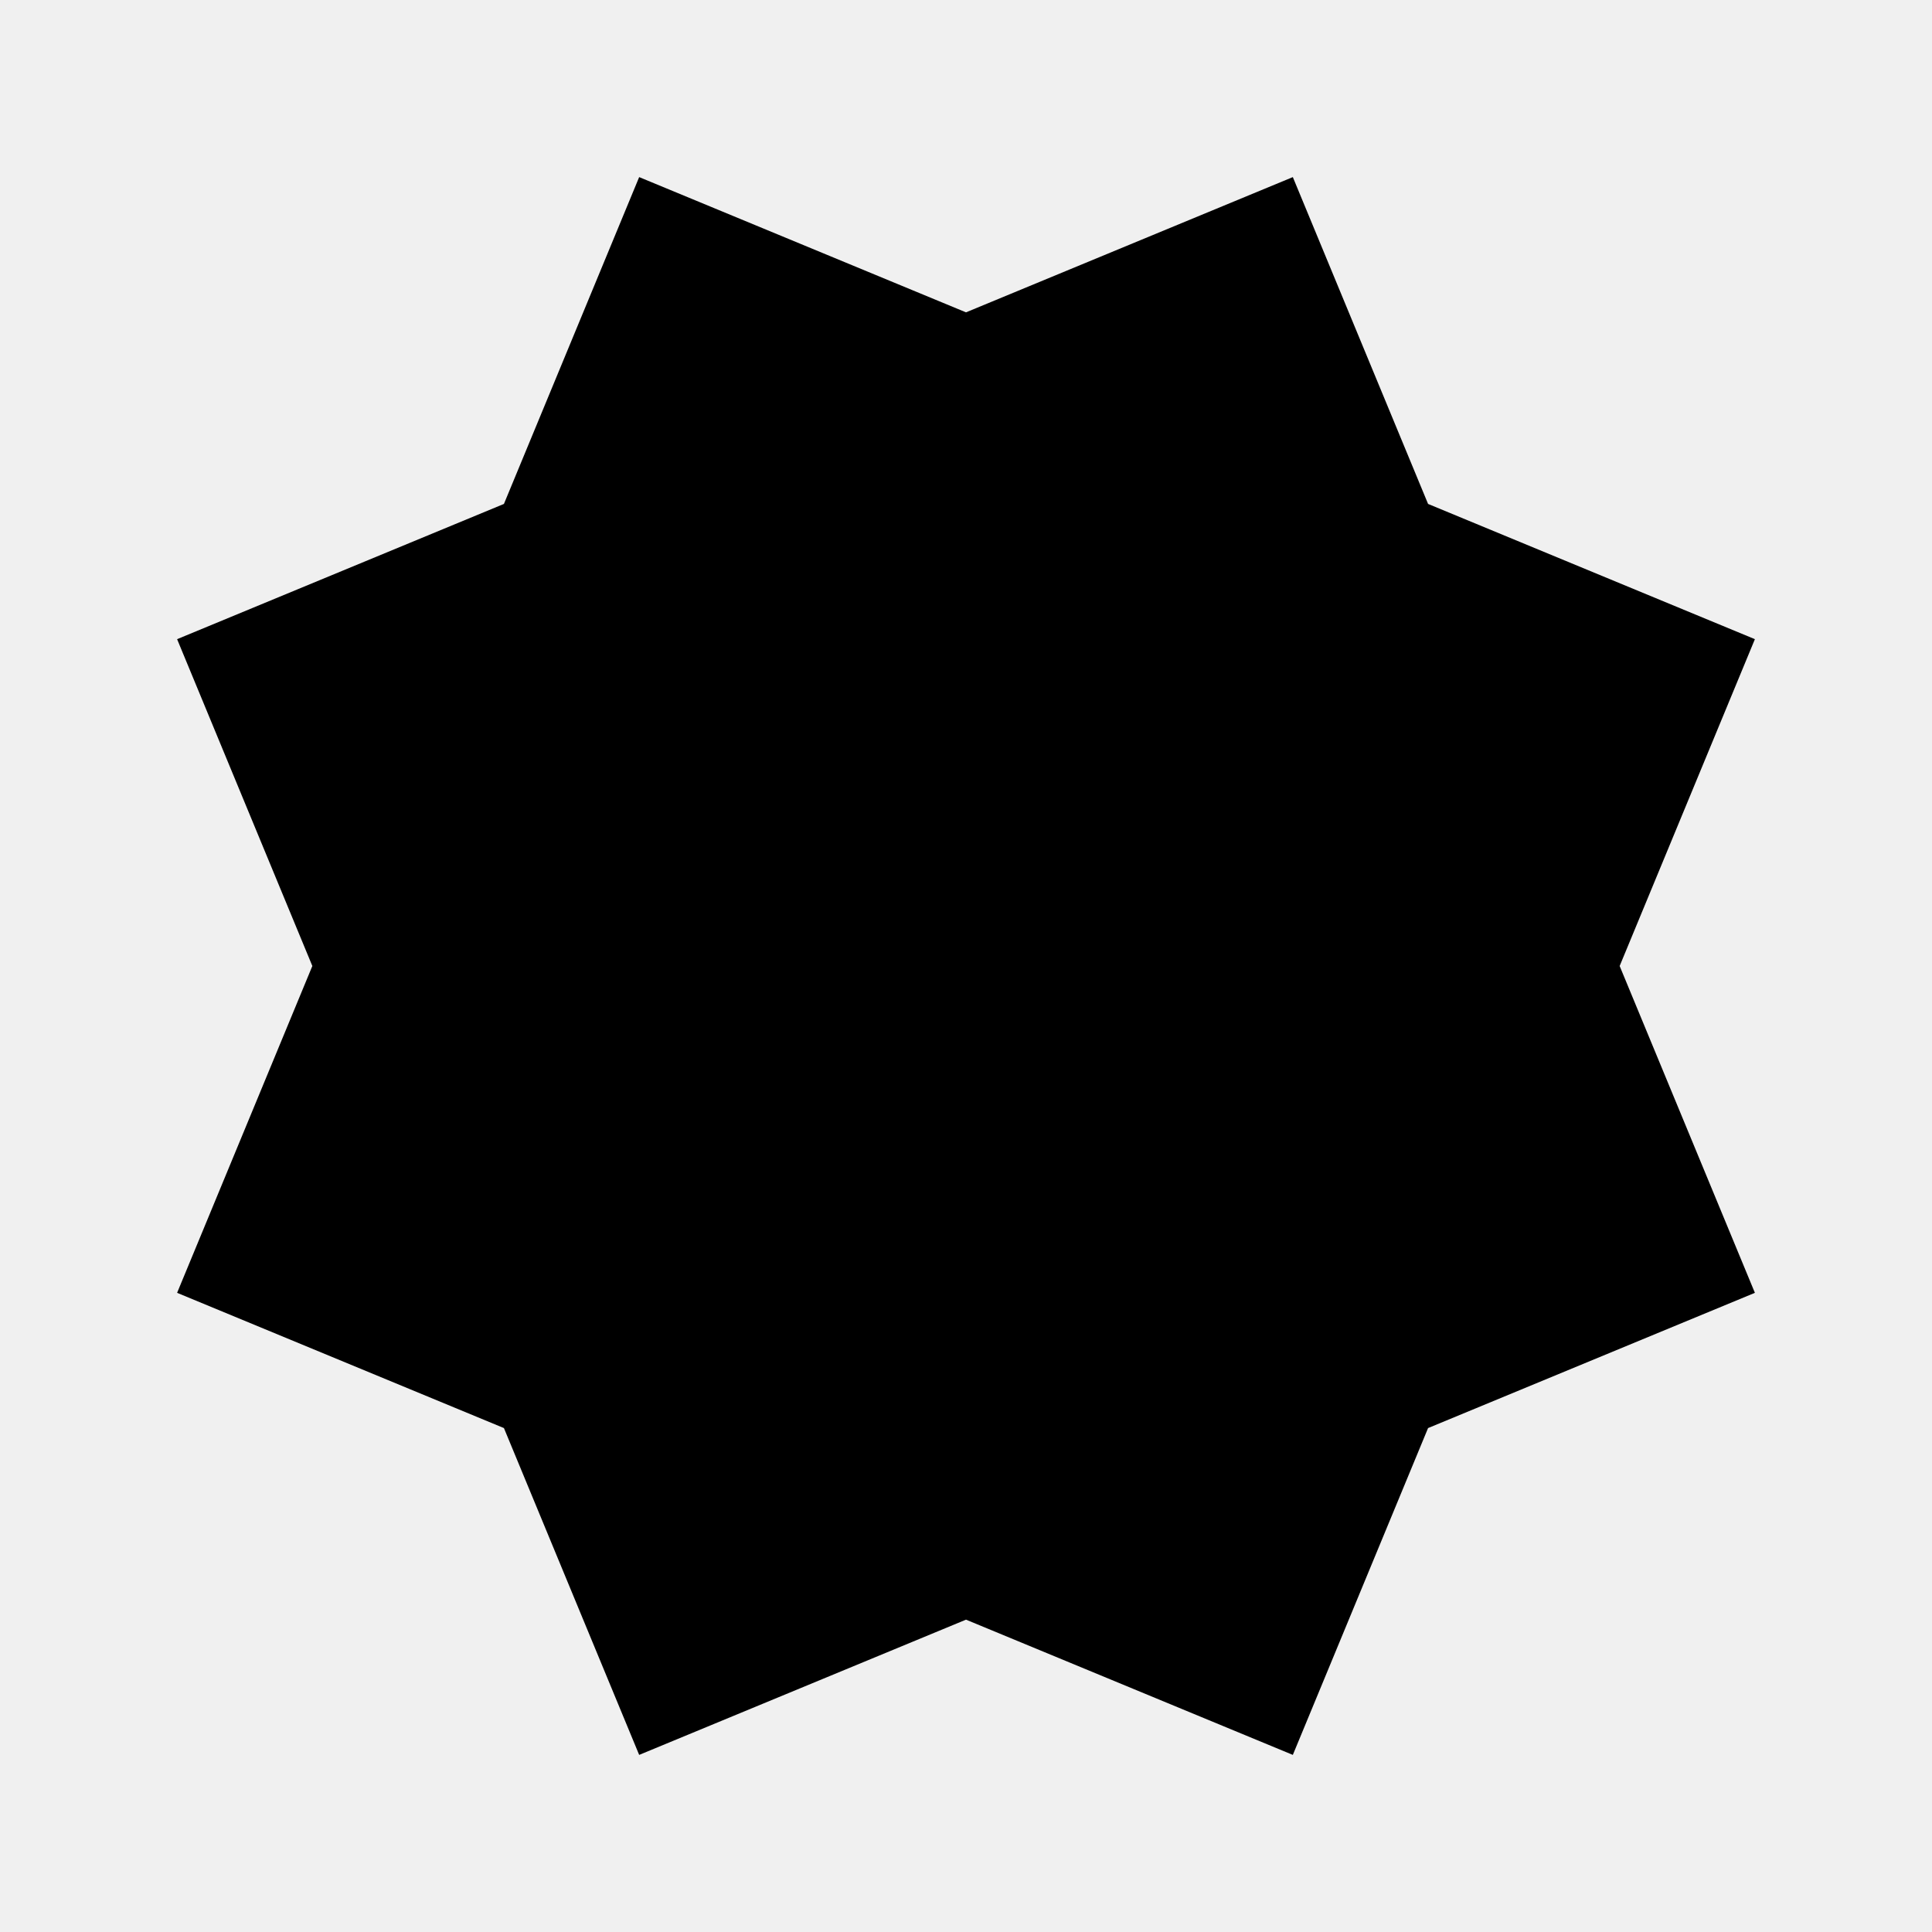
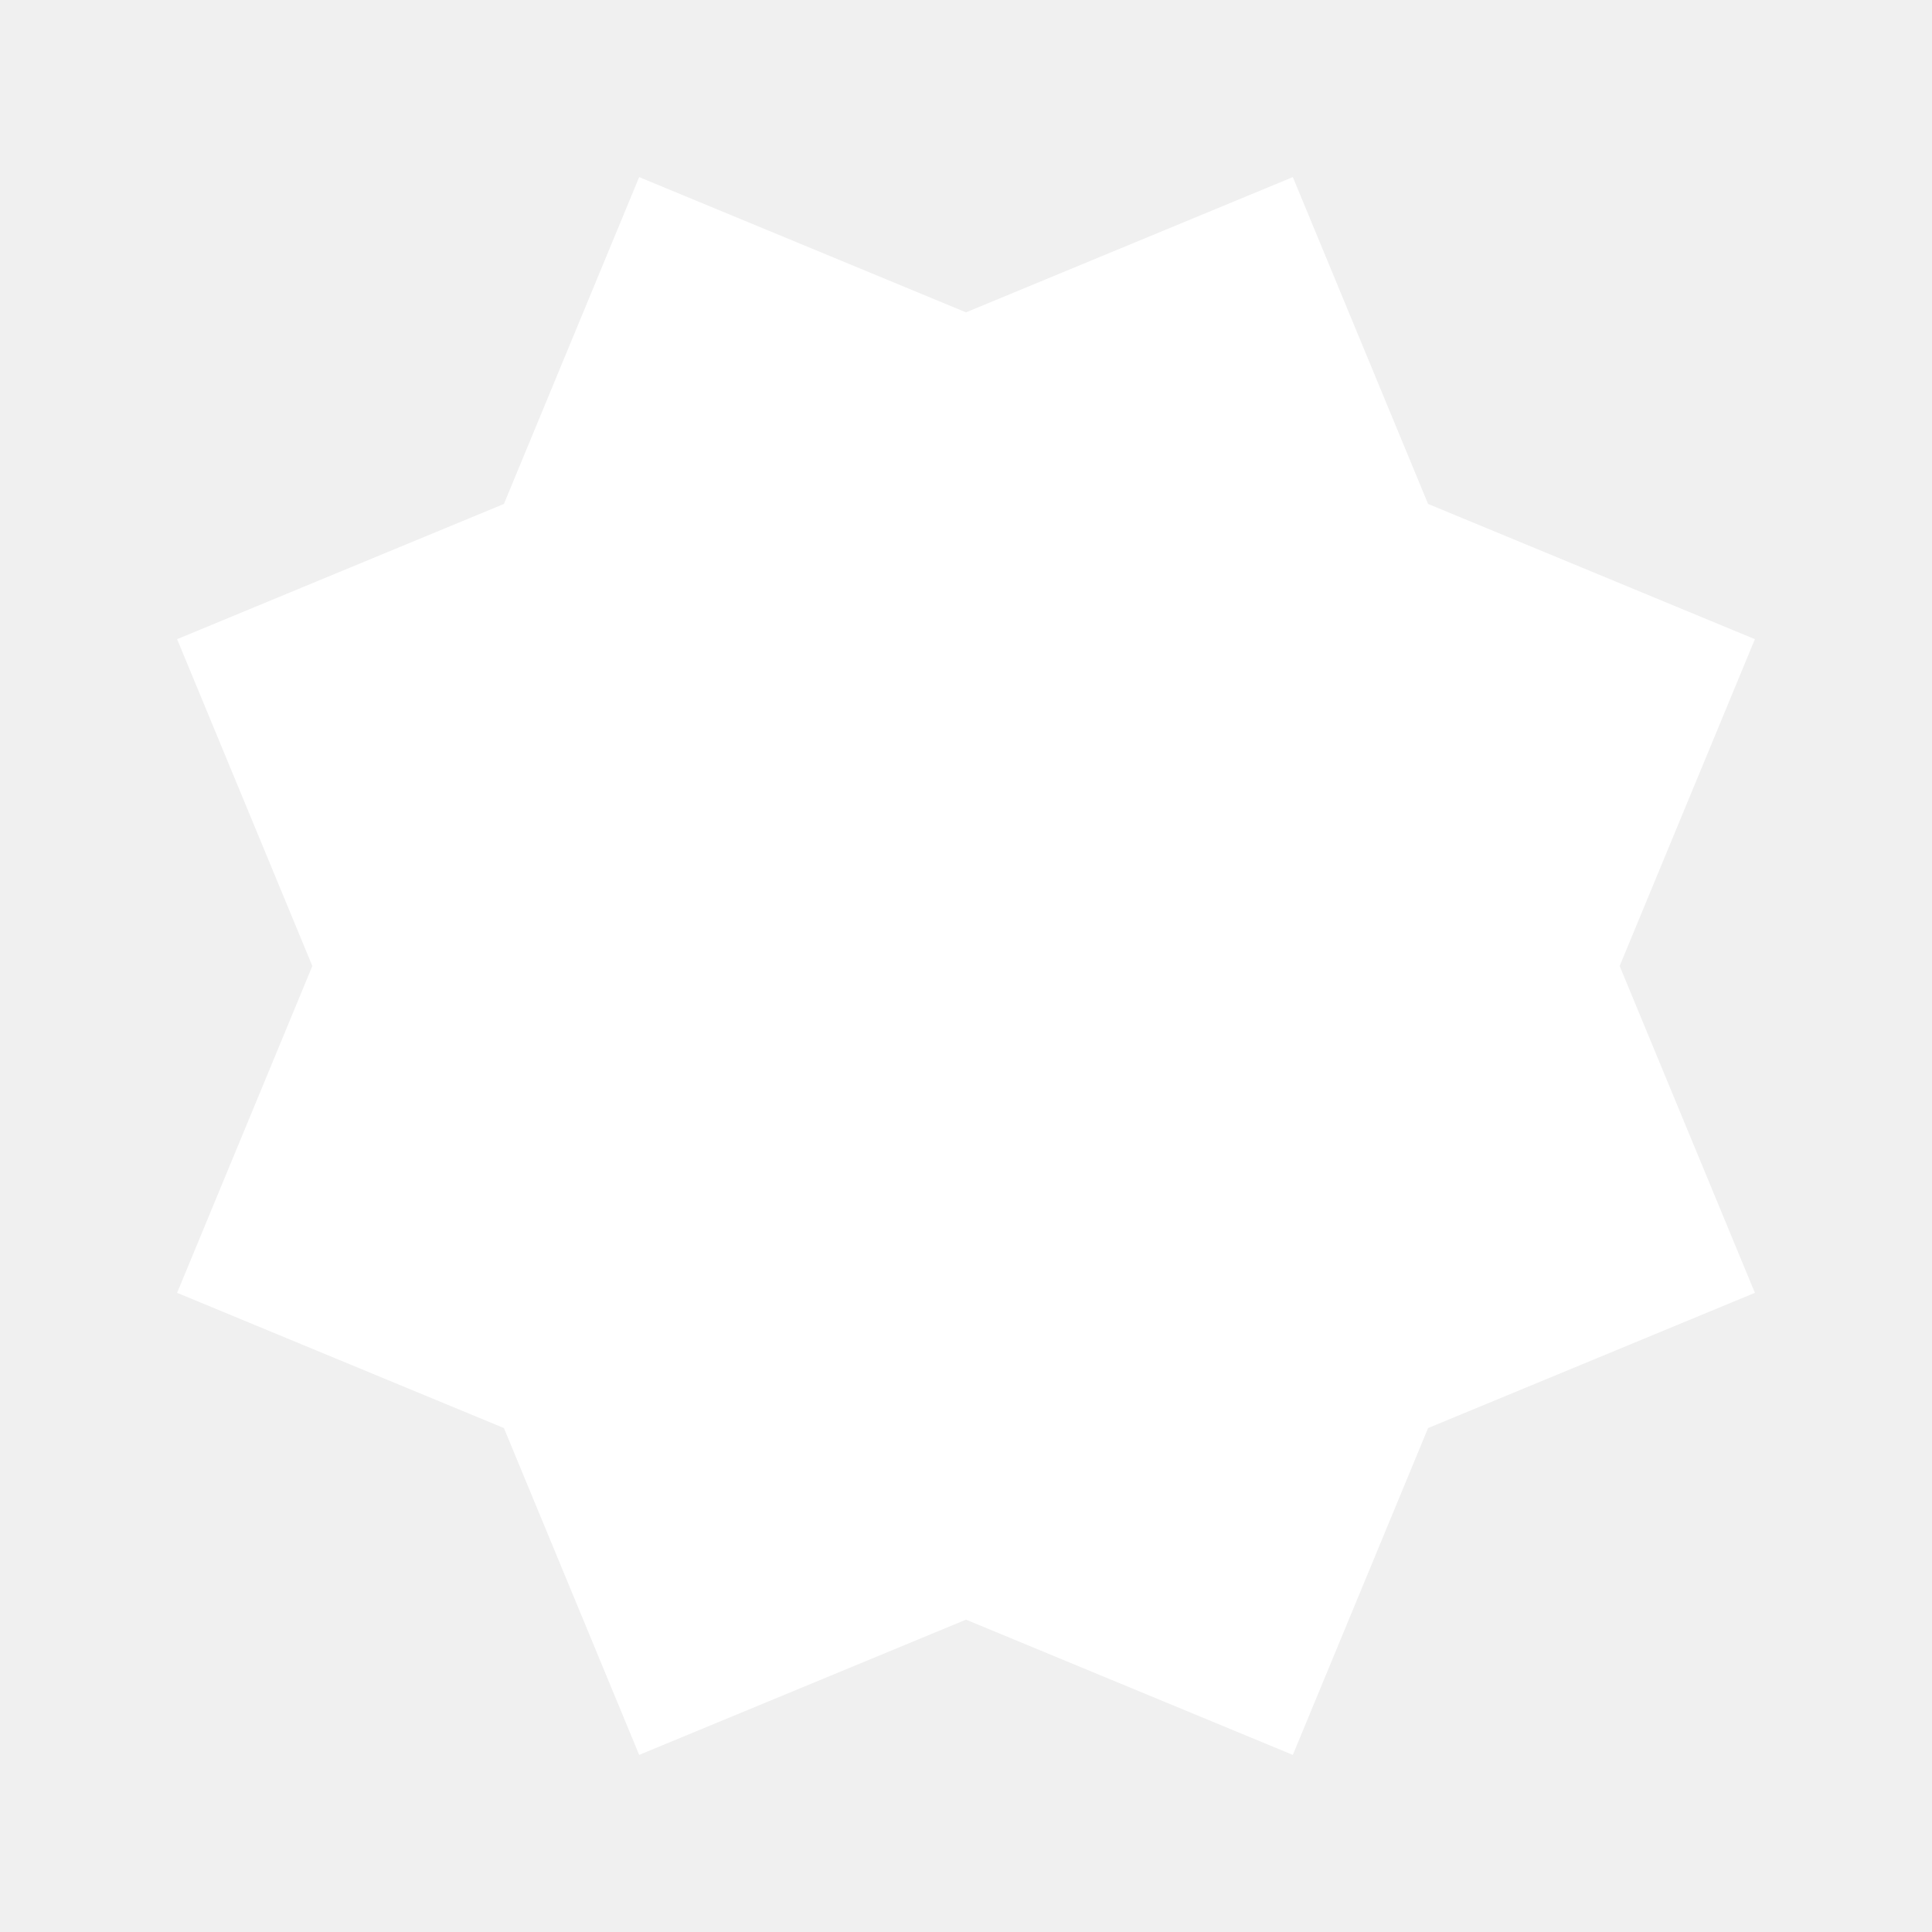
<svg xmlns="http://www.w3.org/2000/svg" version="1.1" width="24" height="24" viewBox="0 0 24 24">
-   <path d="M2.2,16.06L3.88,12L2.2,7.94L6.26,6.26L7.94,2.2L12,3.88L16.06,2.2L17.74,6.26L21.8,7.94L20.12,12L21.8,16.06L17.74,17.74L16.06,21.8L12,20.12L7.94,21.8L6.26,17.74L2.2,16.06Z" />
+   <path d="M2.2,16.06L3.88,12L2.2,7.94L6.26,6.26L7.94,2.2L12,3.88L16.06,2.2L17.74,6.26L21.8,7.94L20.12,12L21.8,16.06L17.74,17.74L16.06,21.8L12,20.12L7.94,21.8L6.26,17.74L2.2,16.06Z" fill="#fff" />
</svg>
